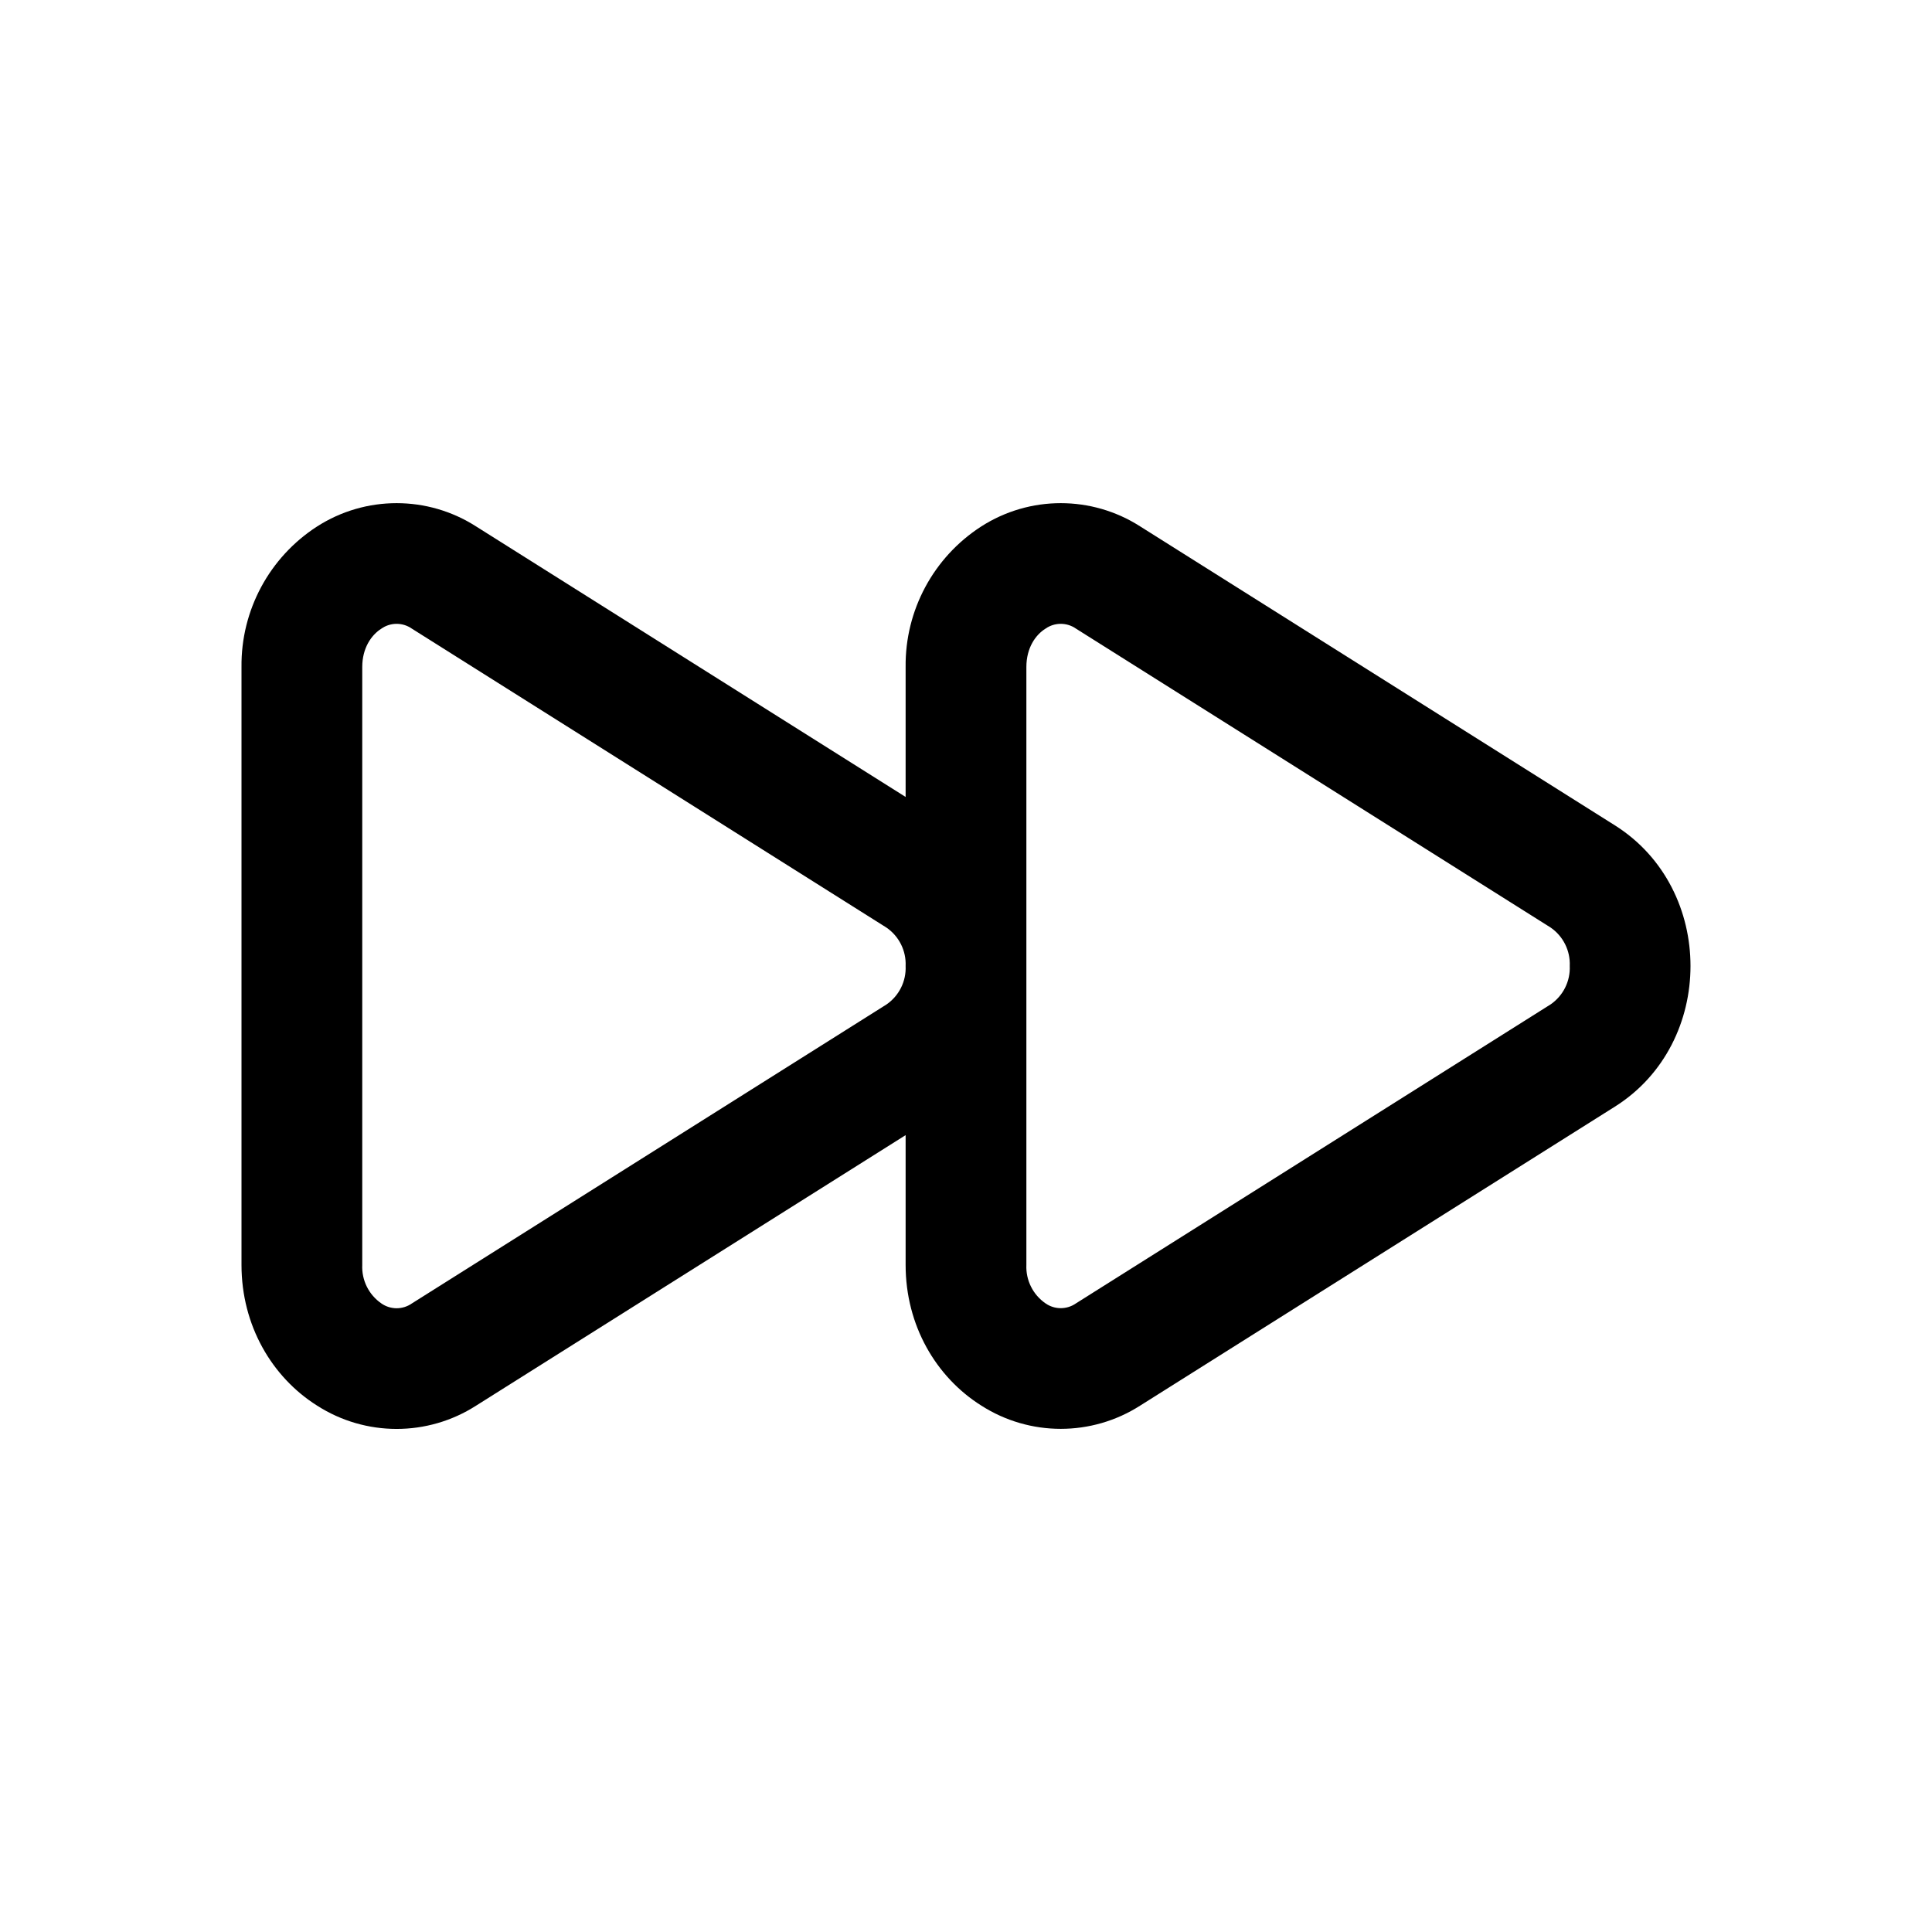
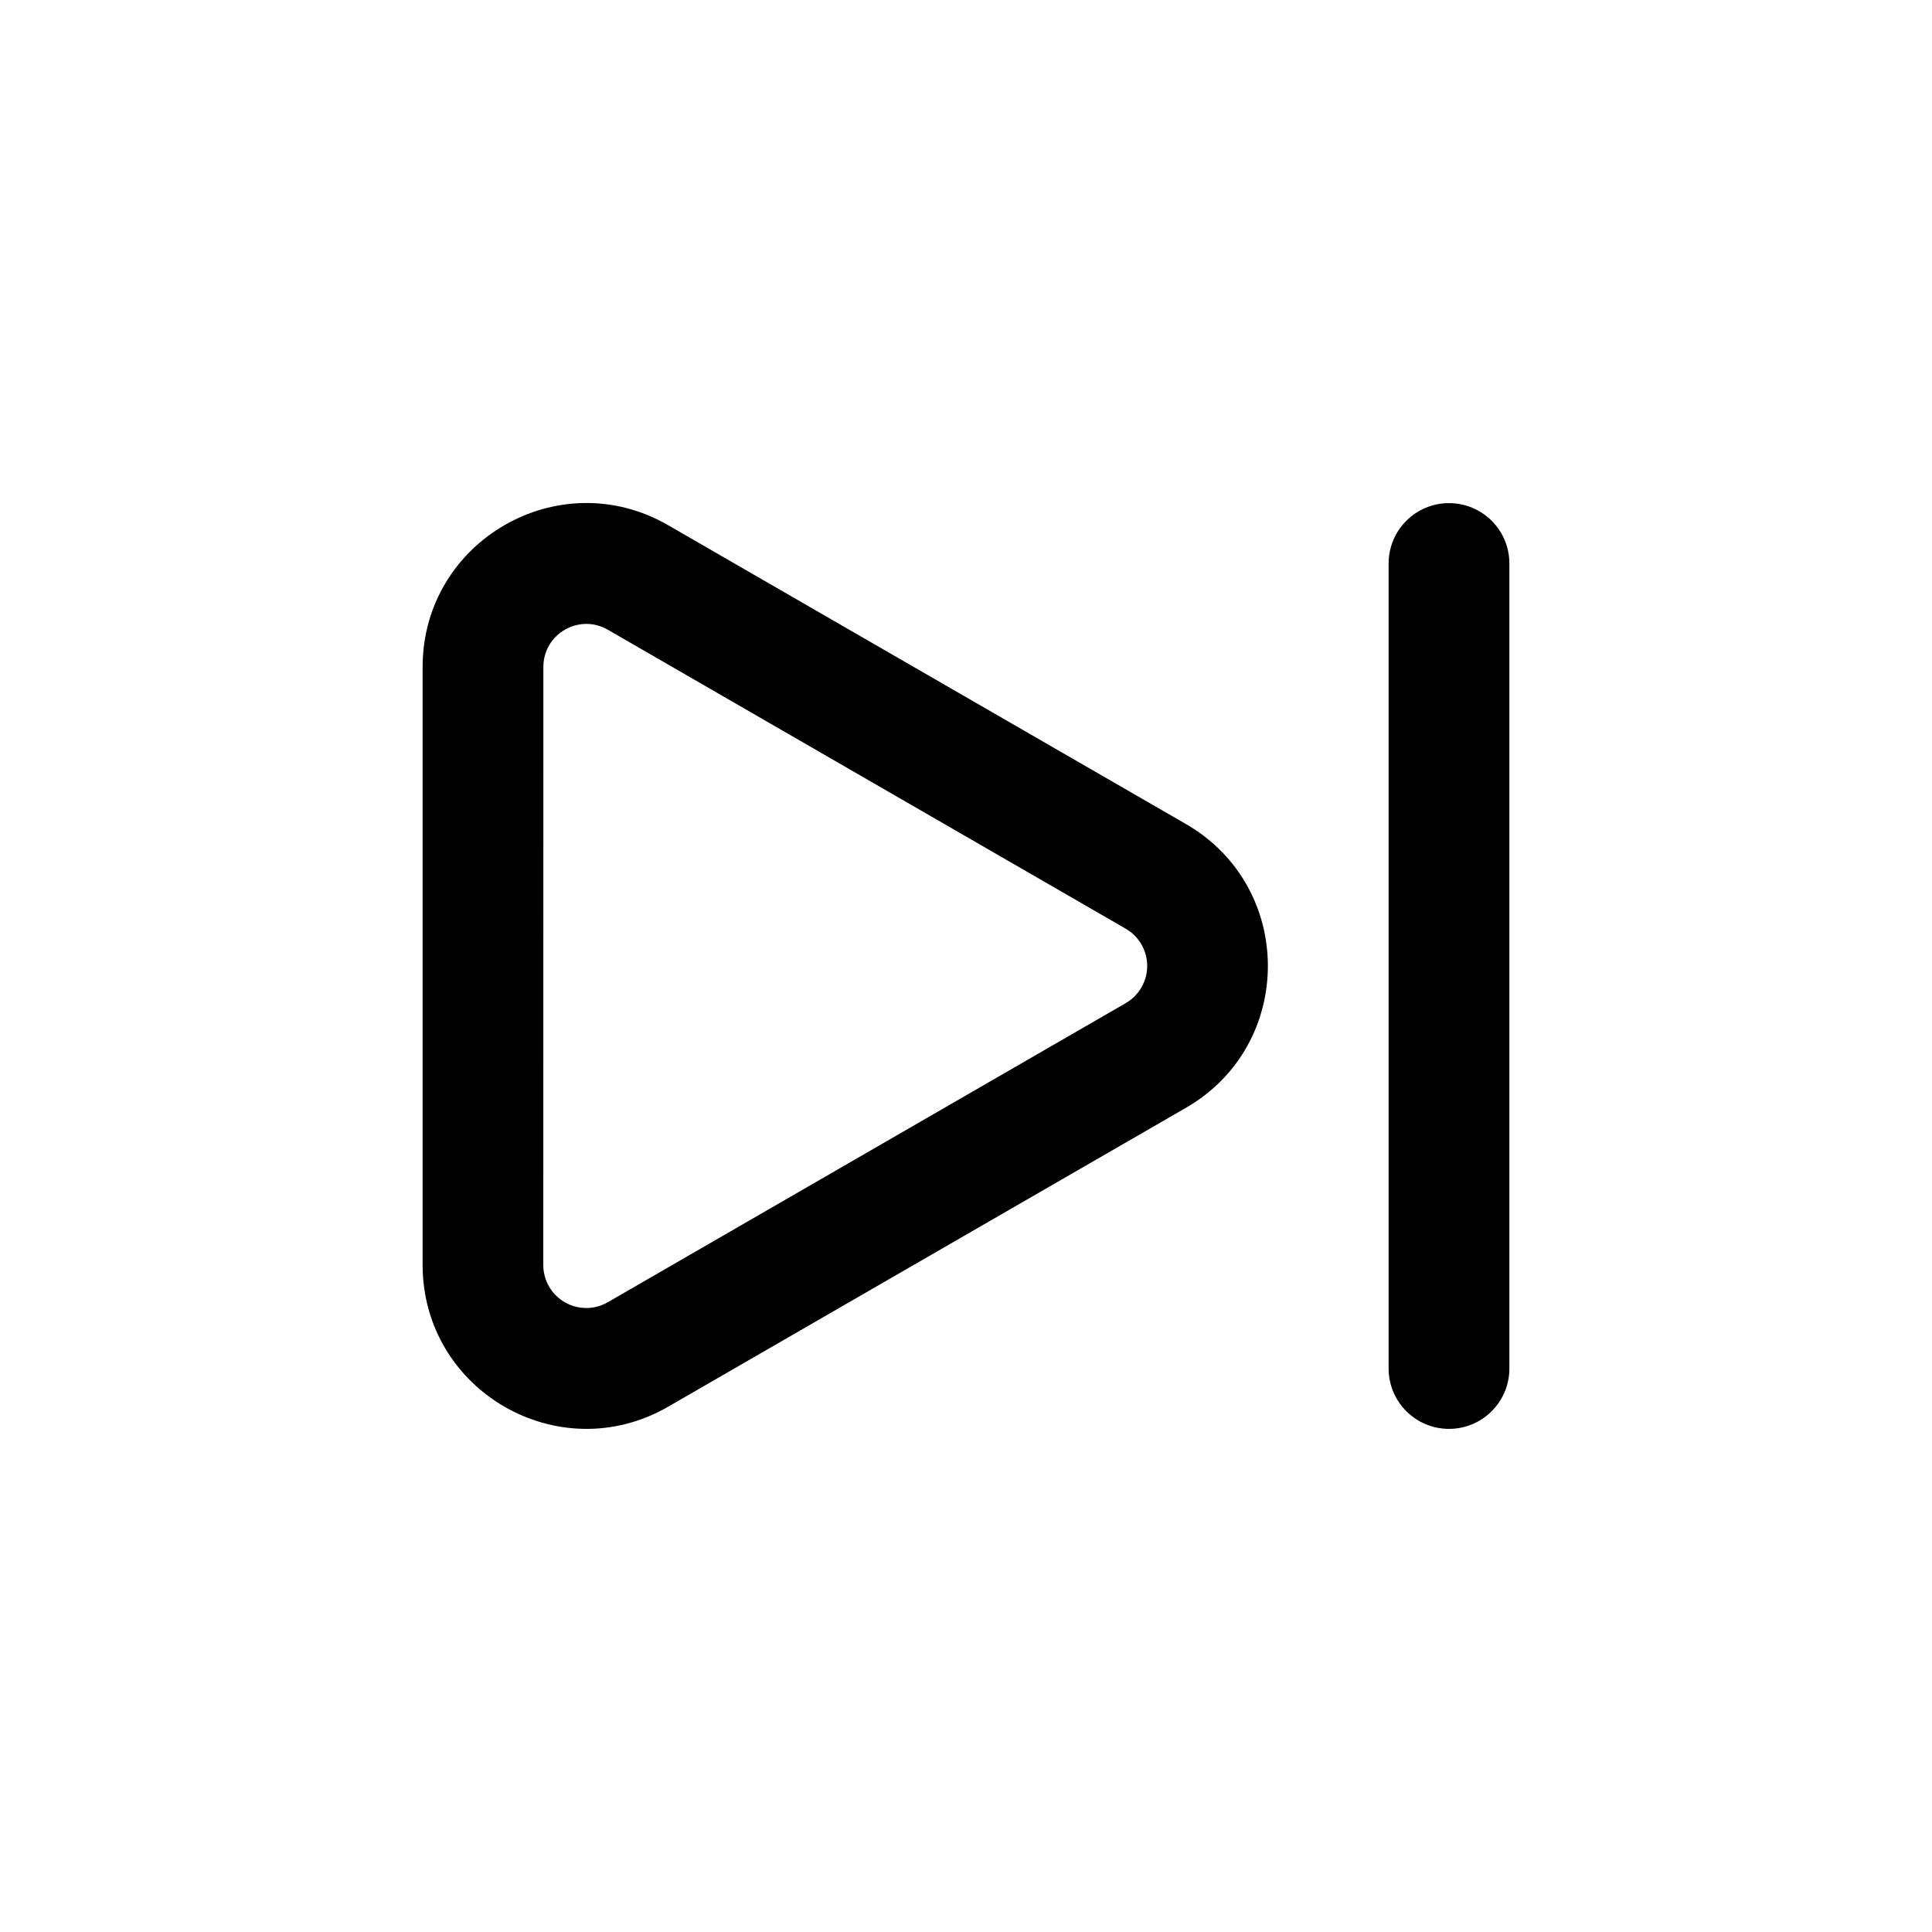
<svg xmlns="http://www.w3.org/2000/svg" width="24" height="24" fill="none" class="persona-icon" viewBox="0 0 24 24">
-   <path fill="currentColor" fill-rule="evenodd" d="M14.165 6.54a1.83 1.83 0 0 0-1.976 0 2.05 2.05 0 0 0-.939 1.746V9.9L5.915 6.54a1.83 1.83 0 0 0-1.976 0A2.05 2.05 0 0 0 3 8.286v7.428c0 .75.377 1.393.939 1.747a1.83 1.83 0 0 0 1.976 0l5.335-3.36v1.613c0 .75.377 1.392.939 1.746a1.83 1.83 0 0 0 1.976 0l5.896-3.713c1.252-.789 1.252-2.705 0-3.494zM11.25 12a.55.55 0 0 1-.238.478l-5.896 3.714a.33.33 0 0 1-.378 0 .55.55 0 0 1-.238-.478V8.286c0-.237.114-.399.238-.477a.33.33 0 0 1 .378 0l5.896 3.714a.55.55 0 0 1 .238.477m1.5 3.714V8.286c0-.238.114-.4.238-.477a.33.33 0 0 1 .378 0l5.896 3.713A.55.55 0 0 1 19.5 12a.55.55 0 0 1-.238.477l-5.896 3.714a.33.33 0 0 1-.378 0 .55.55 0 0 1-.238-.477" clip-rule="evenodd" />
+   <path fill="currentColor" fill-rule="evenodd" d="M8.301 6.525C6.945 5.74 5.25 6.72 5.25 8.285v7.428c0 1.566 1.695 2.545 3.051 1.761l6.432-3.713c1.356-.783 1.356-2.74 0-3.524zM6.75 8.285c0-.411.445-.668.801-.462l6.432 3.713a.534.534 0 0 1 0 .926L7.55 16.177a.534.534 0 0 1-.801-.463z" clip-rule="evenodd" />
+   <path fill="currentColor" d="M18.75 7a.75.75 0 0 0-1.5 0v10a.75.75 0 0 0 1.5 0z" />
</svg>
